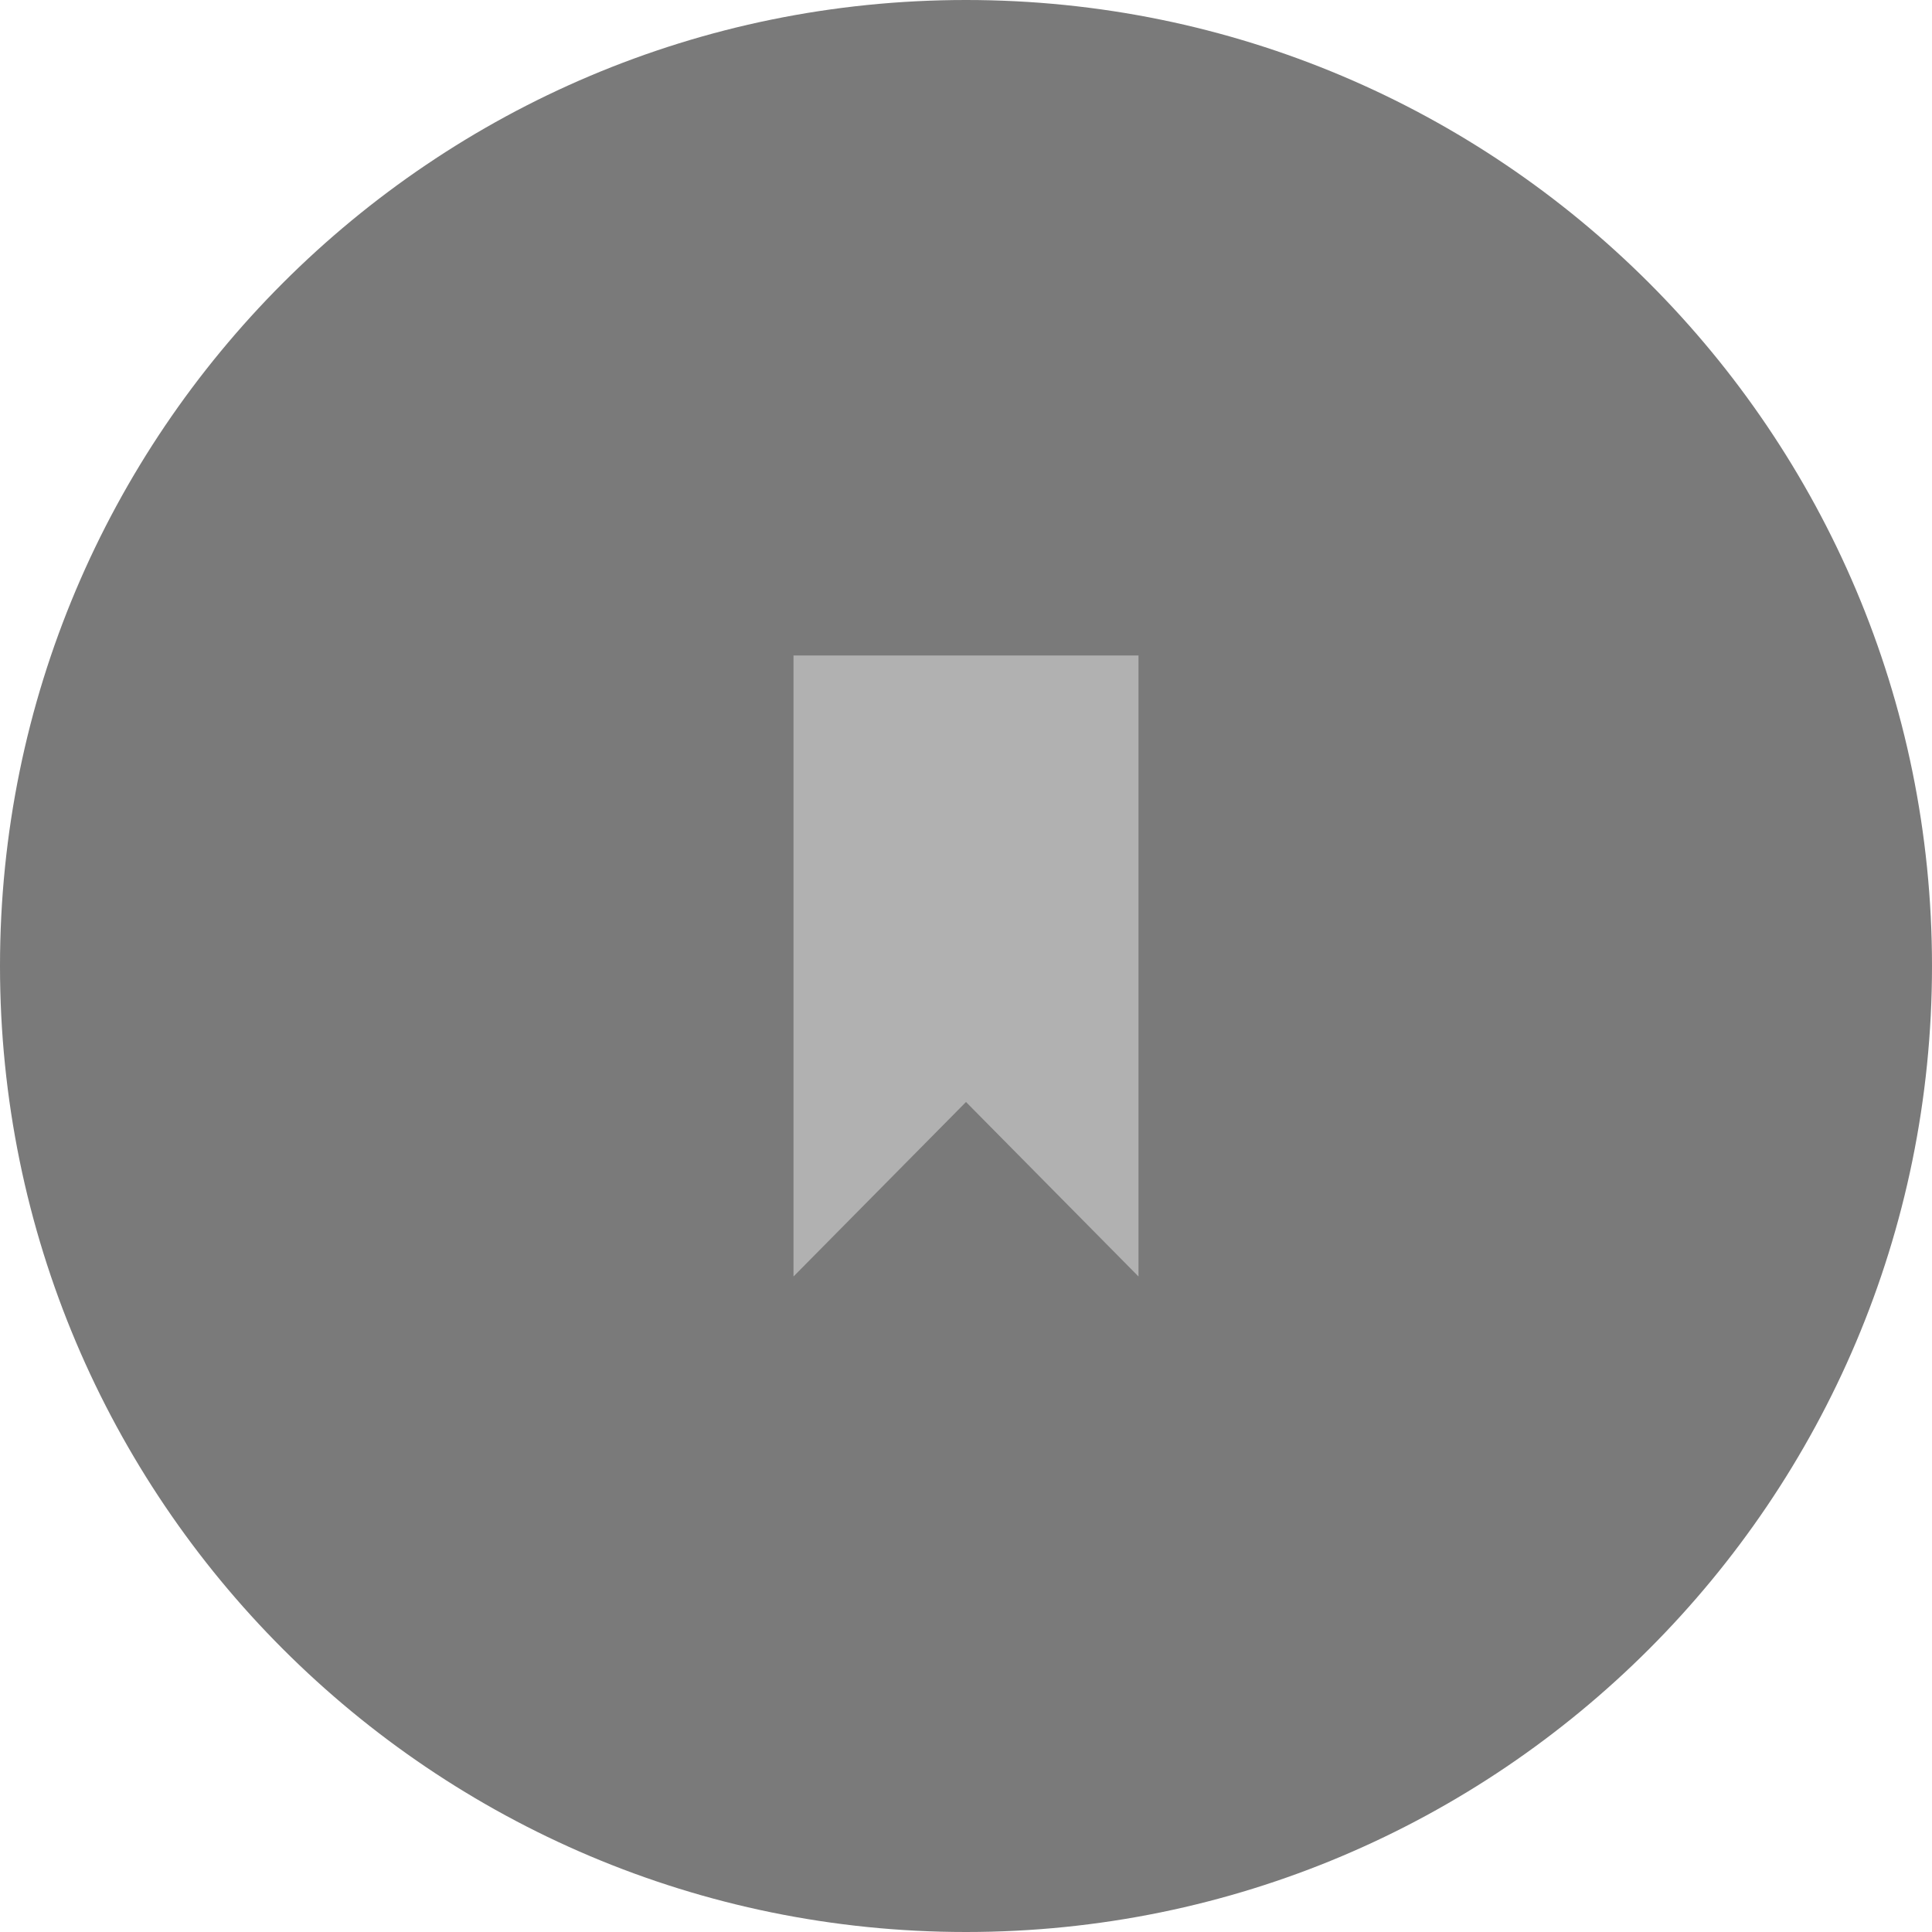
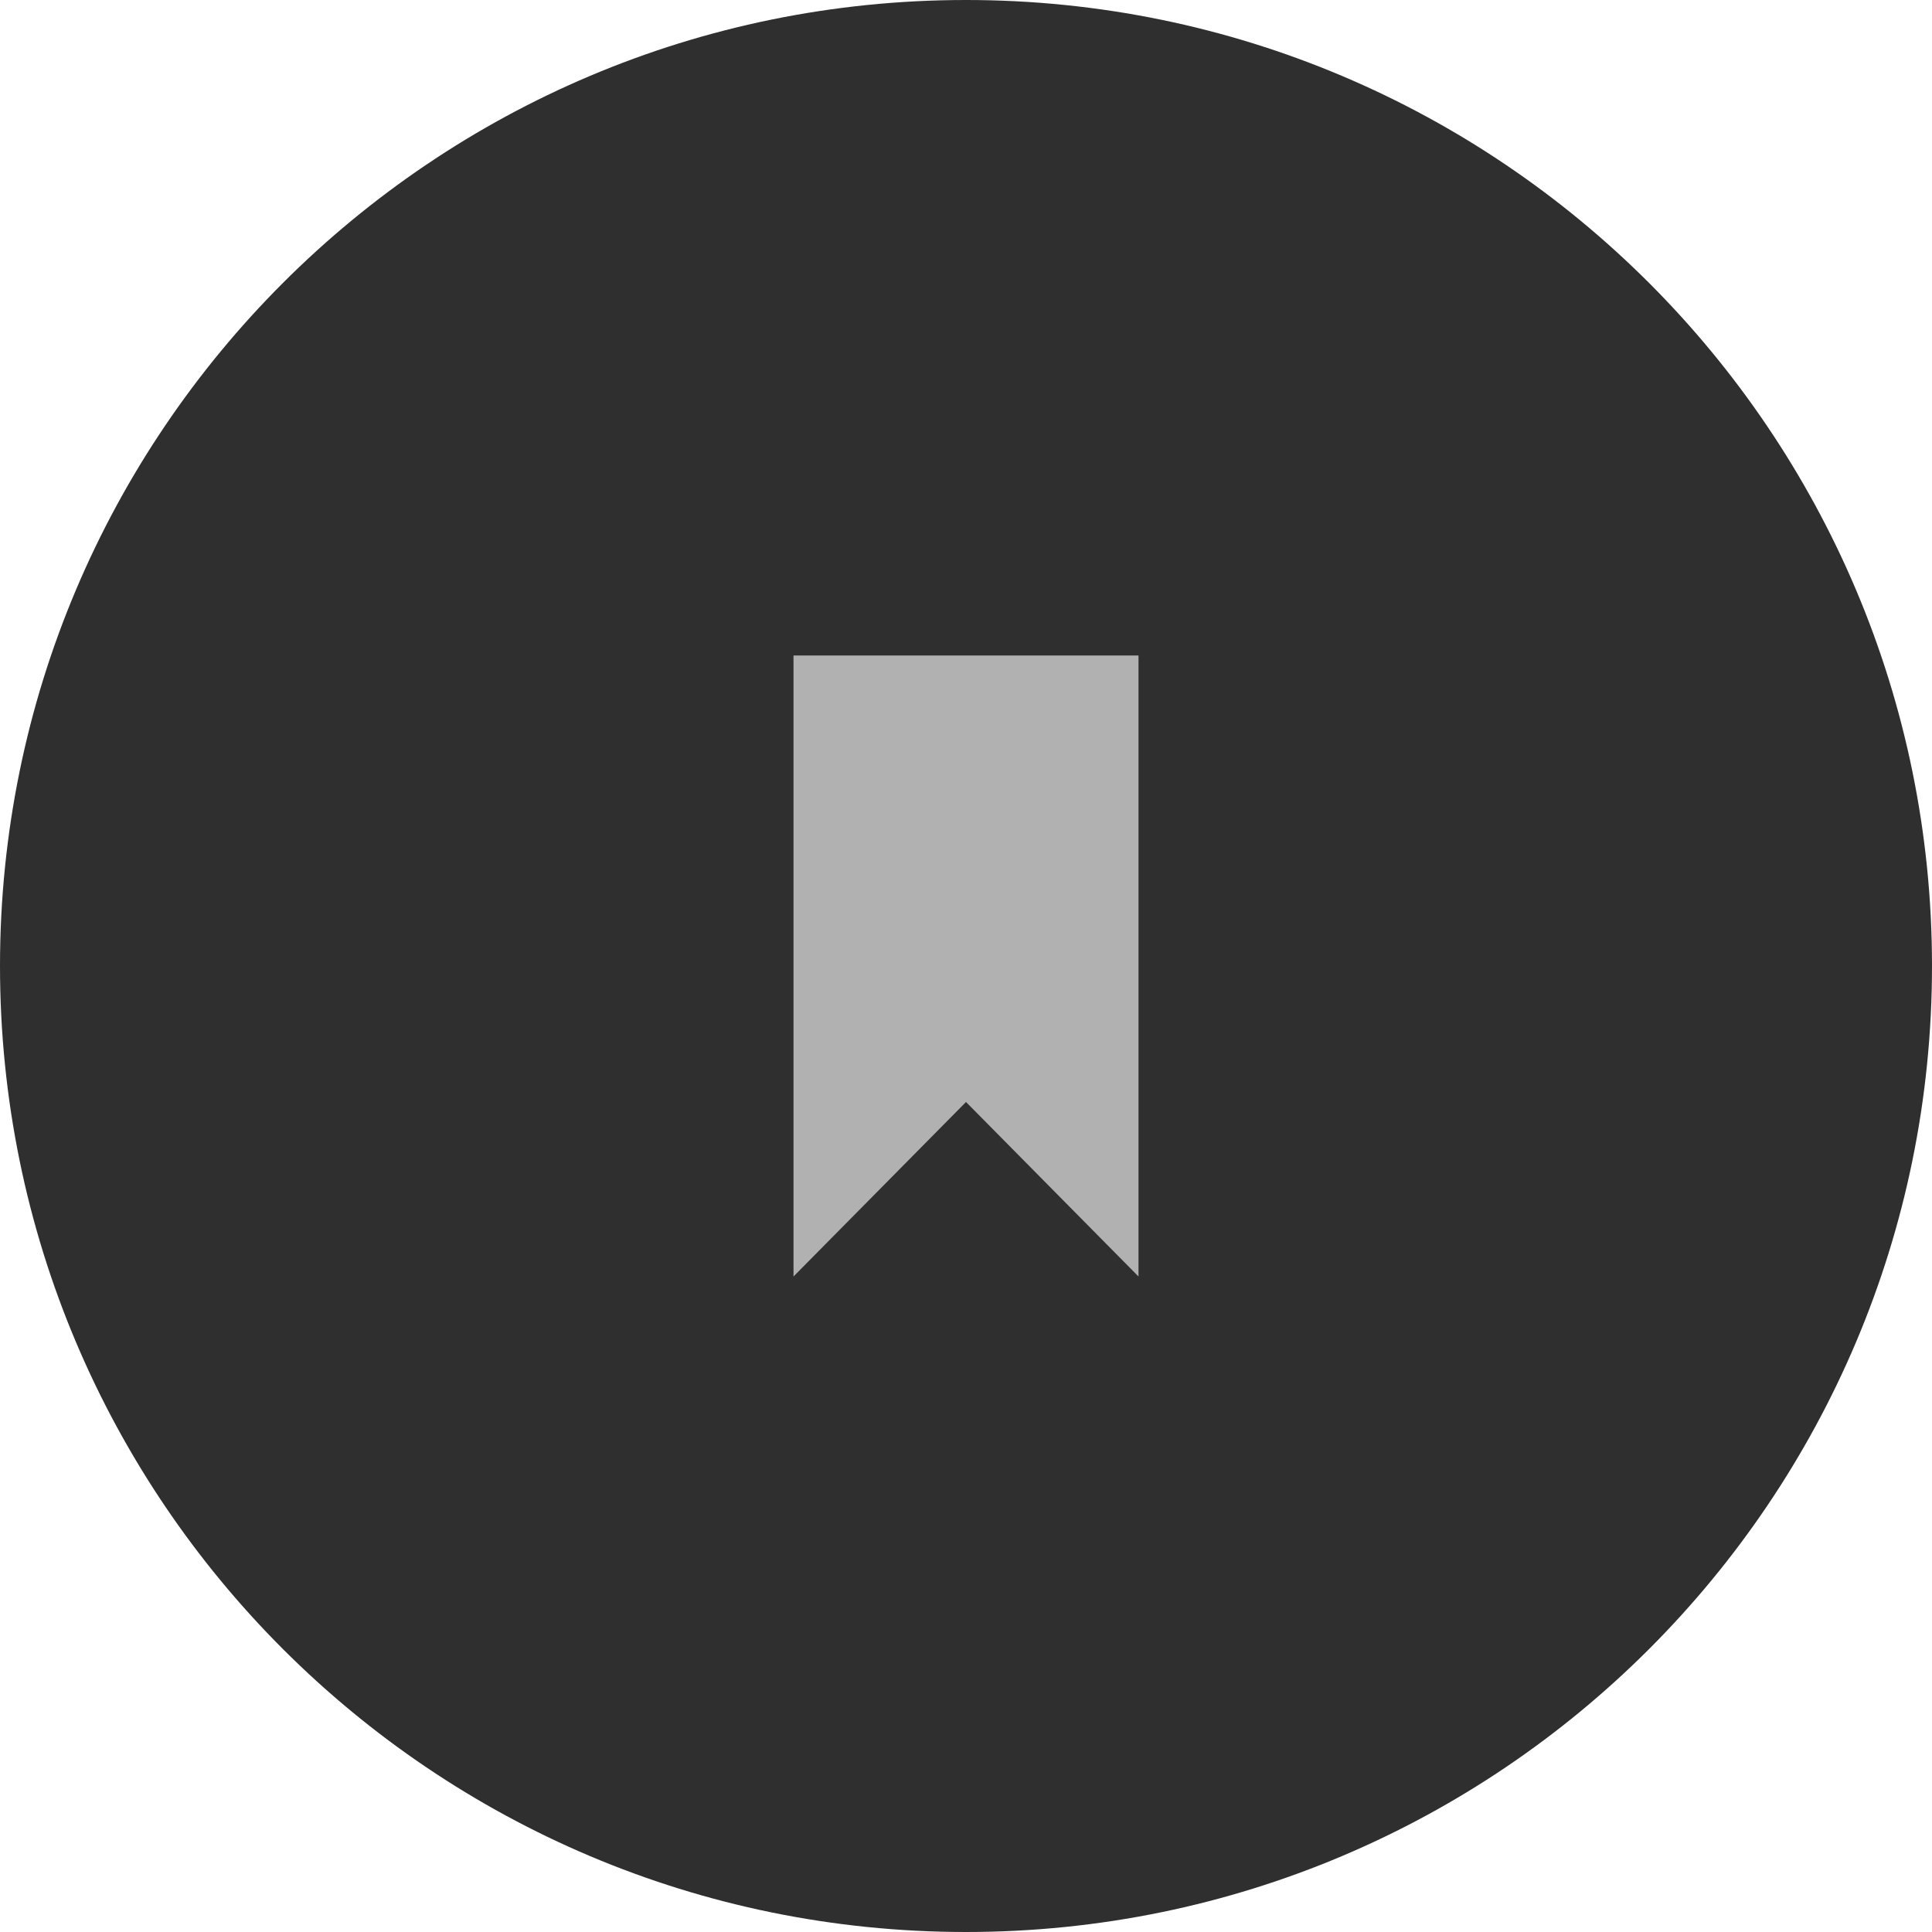
<svg xmlns="http://www.w3.org/2000/svg" width="56" height="56">
  <g fill="none" fill-rule="evenodd">
-     <circle fill="#7A7A7A" cx="28" cy="28" r="28" />
+     <circle fill="#2f2f2f" cx="28" cy="28" r="28" />
    <path fill="#B1B1B1" d="M23 19v18l5-5.058L33 37V19z" />
  </g>
</svg>
